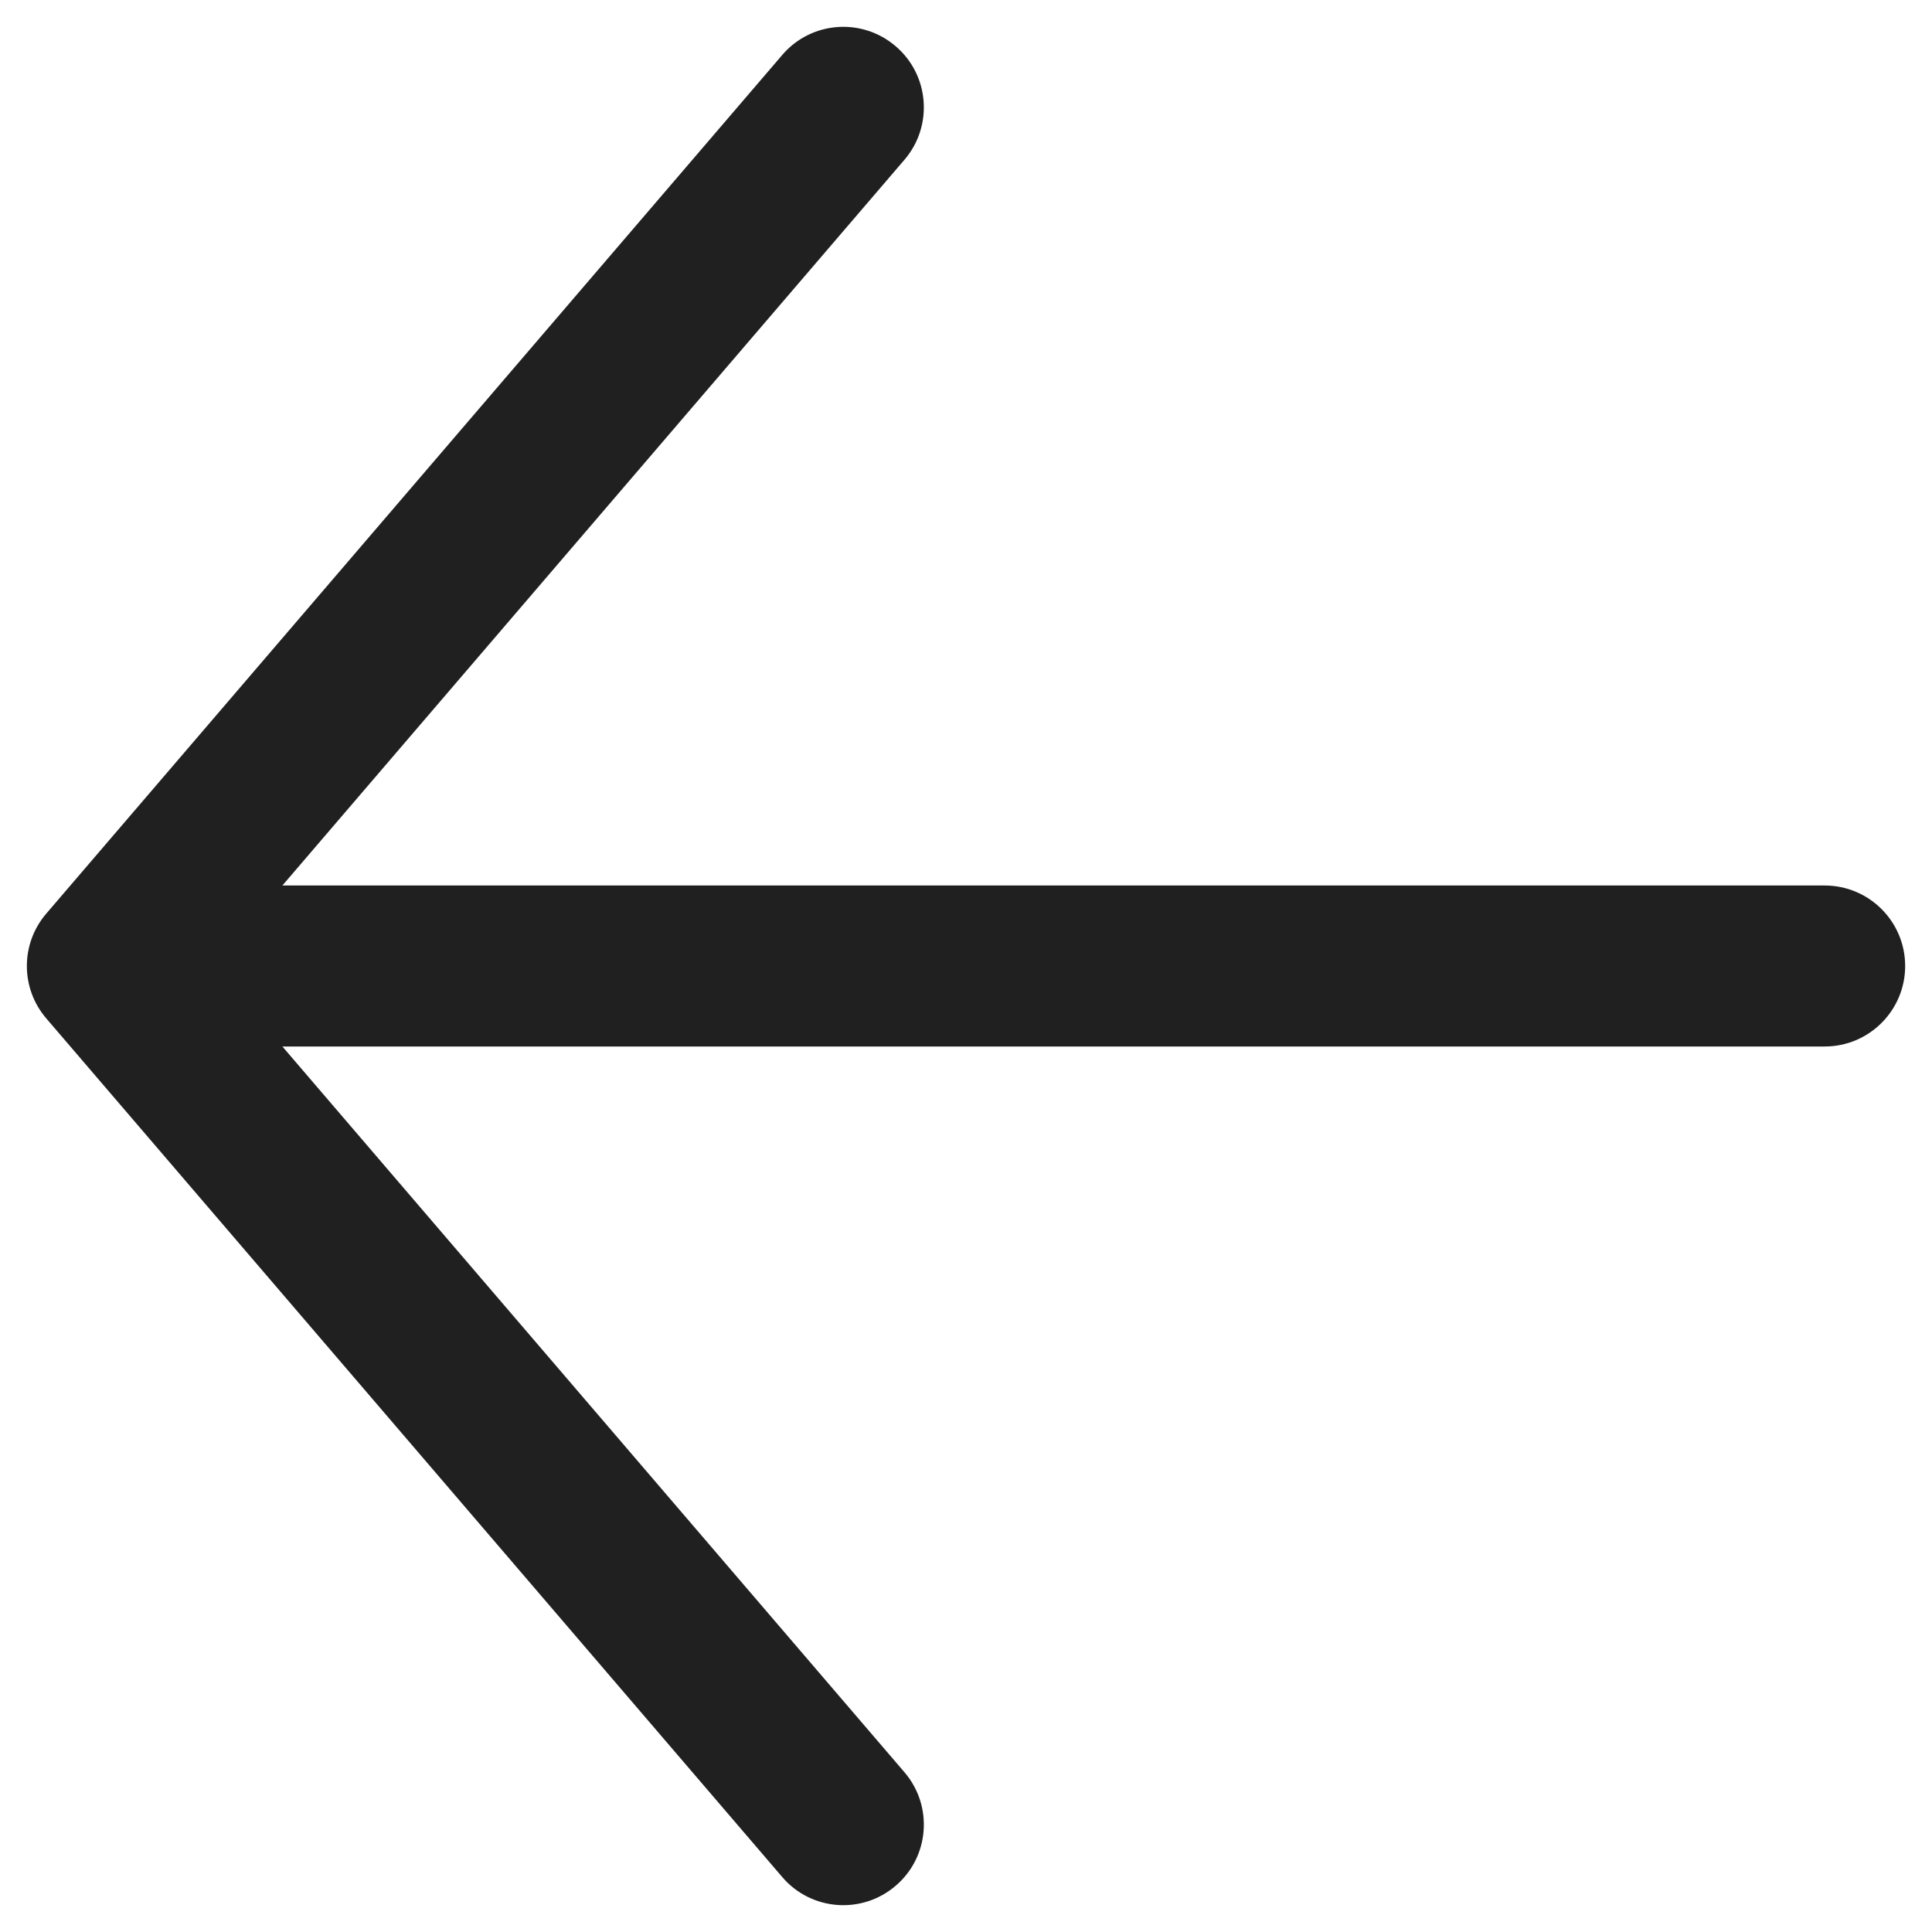
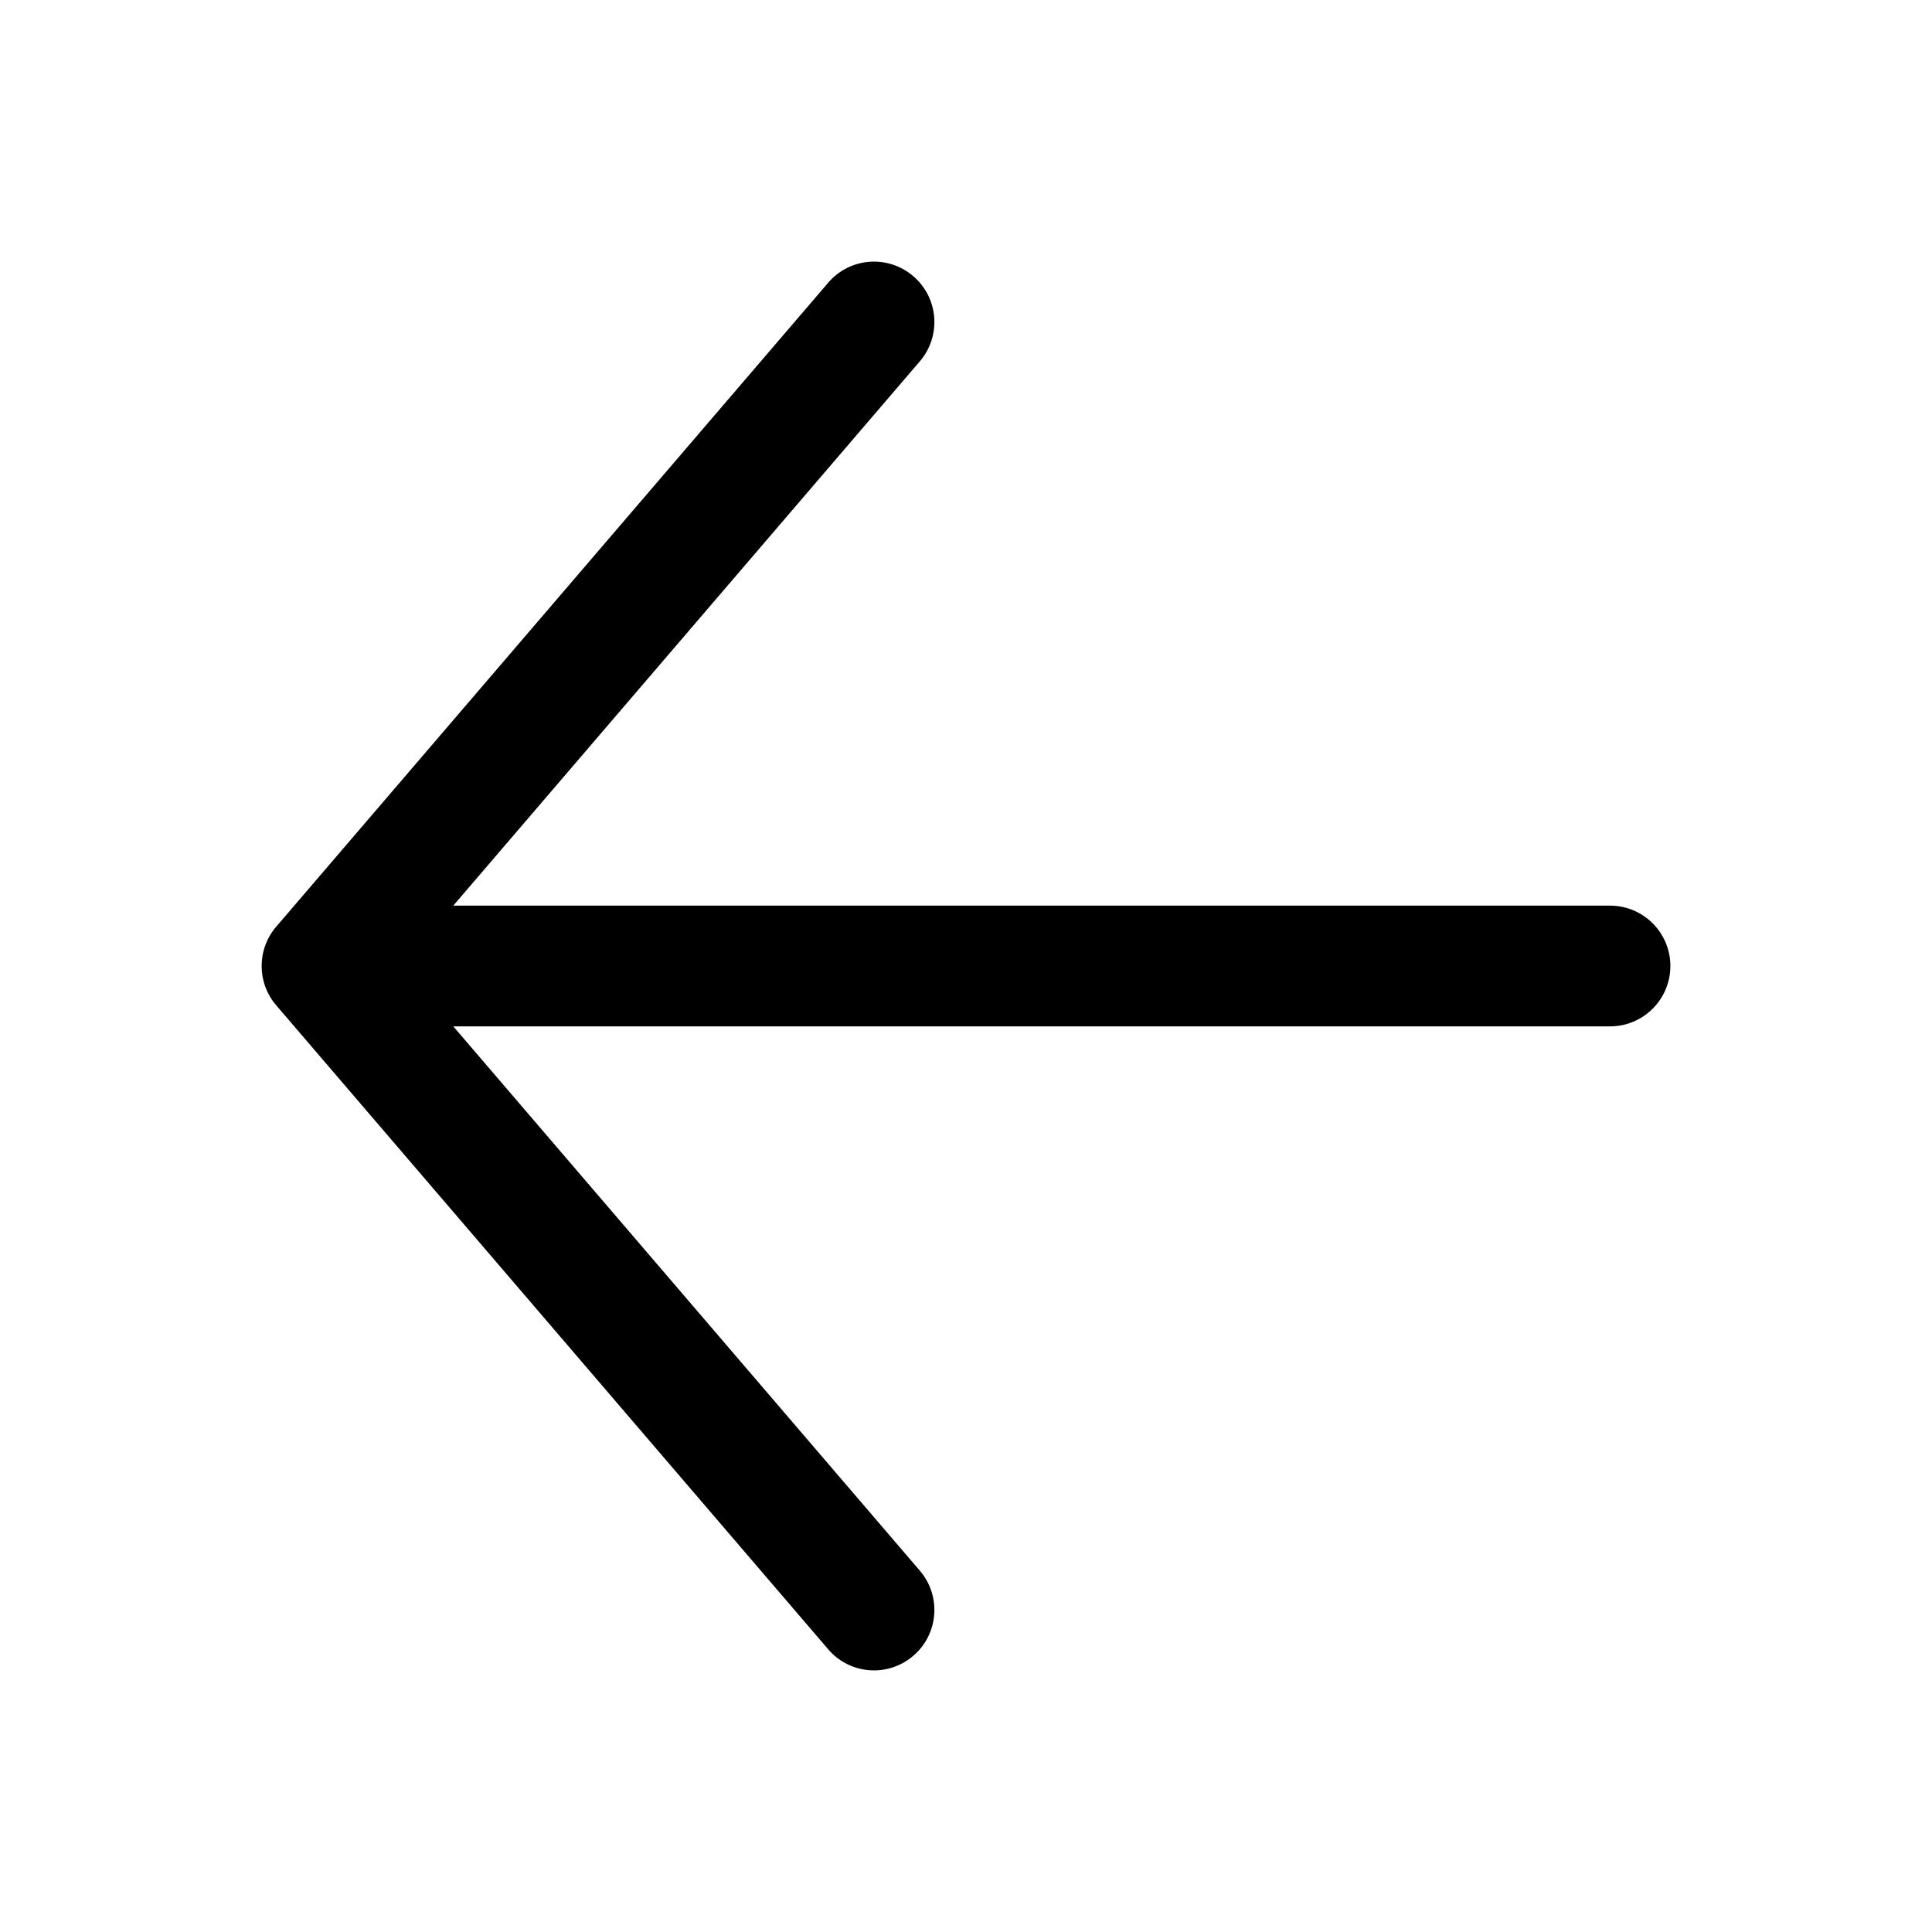
- <svg xmlns="http://www.w3.org/2000/svg" width="18" height="18" viewBox="0 0 18 18" fill="none">
-   <path fillRule="evenodd" clipRule="evenodd" d="M0.431 9.488C0.19 9.207 0.19 8.793 0.431 8.512L7.288 0.512C7.557 0.197 8.031 0.161 8.345 0.431C8.66 0.7 8.696 1.174 8.427 1.488L2.631 8.25L17 8.25C17.414 8.25 17.75 8.586 17.75 9C17.75 9.414 17.414 9.75 17 9.75L2.631 9.75L8.427 16.512C8.696 16.826 8.66 17.3 8.345 17.569C8.031 17.839 7.557 17.803 7.288 17.488L0.431 9.488Z" fill="#202020" />
+ <svg xmlns="http://www.w3.org/2000/svg" width="24" height="24" viewBox="0 0 24 24" fill="none">
+   <path fillRule="evenodd" clipRule="evenodd" d="M3.431 12.488C3.19 12.207 3.19 11.793 3.431 11.512L10.288 3.512C10.557 3.197 11.031 3.161 11.345 3.431C11.66 3.7 11.696 4.174 11.427 4.488L5.631 11.25L20 11.25C20.414 11.25 20.75 11.586 20.75 12C20.75 12.414 20.414 12.75 20 12.75L5.631 12.75L11.427 19.512C11.696 19.826 11.66 20.3 11.345 20.569C11.031 20.839 10.557 20.803 10.288 20.488L3.431 12.488Z" fill="black" />
</svg>
